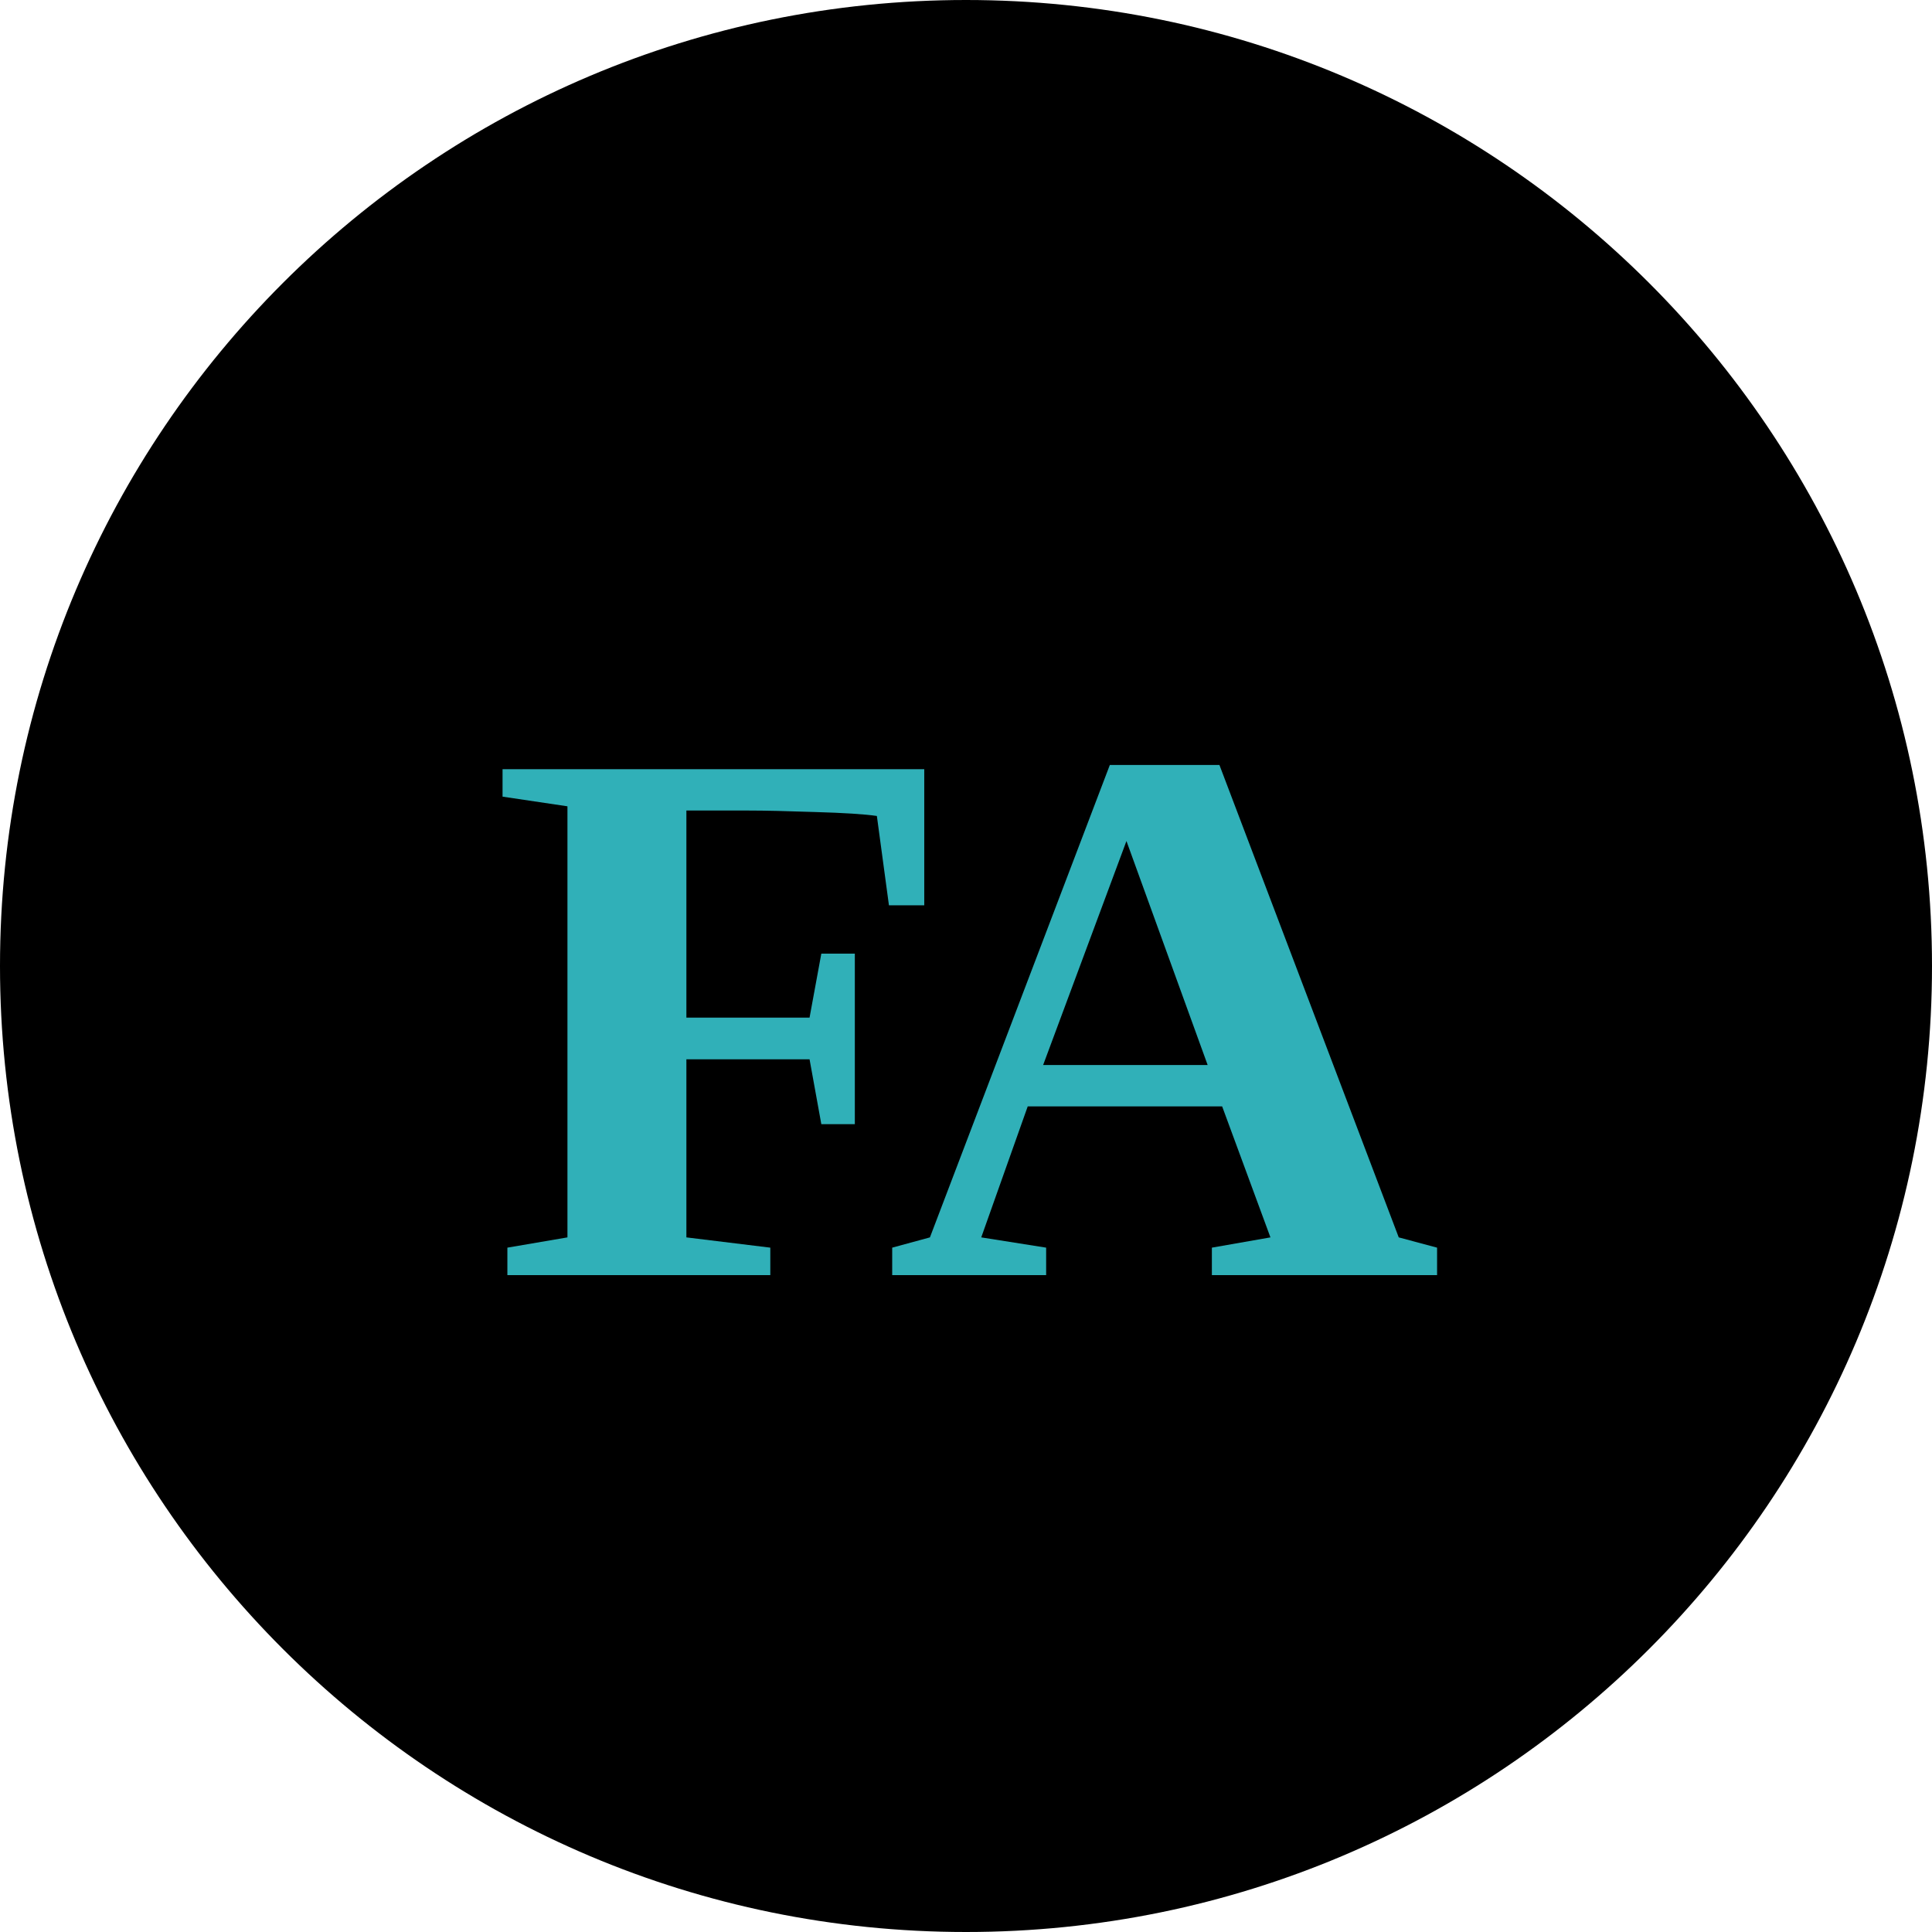
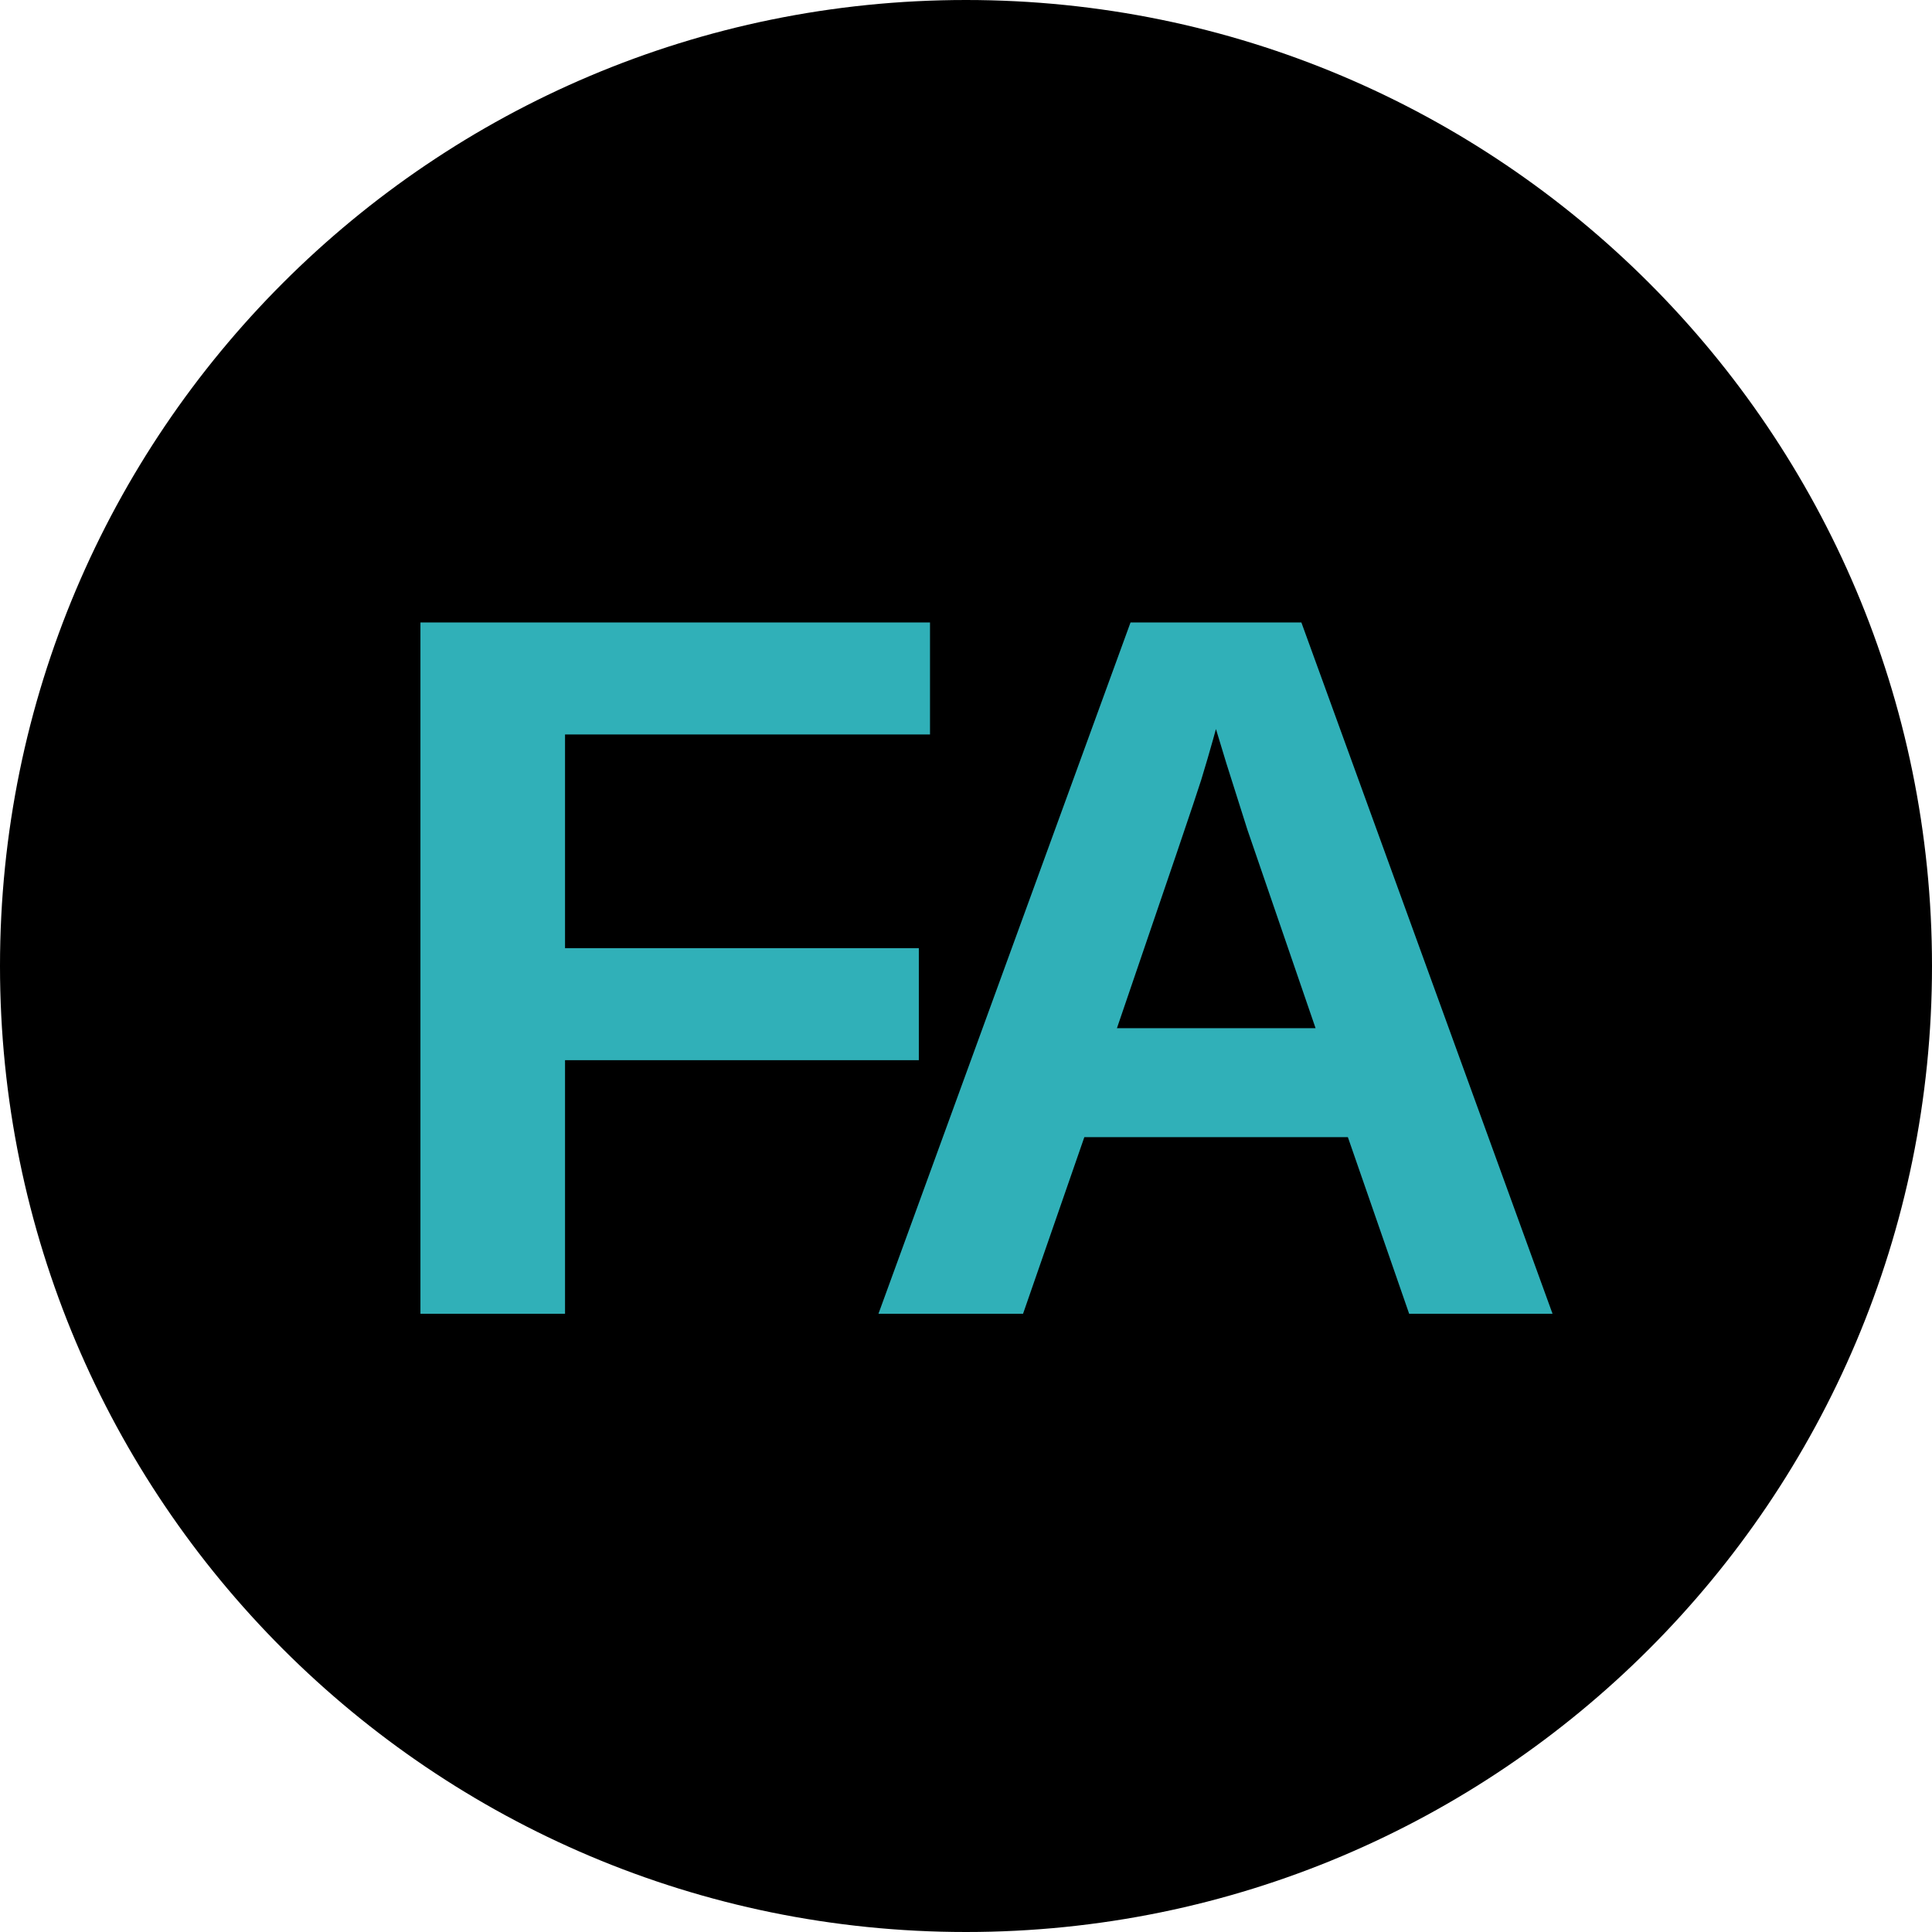
<svg xmlns="http://www.w3.org/2000/svg" viewBox="0 0 100 100">
  <circle cx="50" cy="50" r="50" fill="#000000" />
-   <text x="50" y="66" text-anchor="middle" font-family="Georgia, 'Times New Roman', serif" font-size="40" font-weight="700" fill="#30B0B8" letter-spacing="-1">FA</text>
+   <text x="50" y="68" text-anchor="middle" font-family="Arial Black, Arial, sans-serif" font-size="52" font-weight="900" fill="#30B0B8" letter-spacing="-3">FA</text>
</svg>
